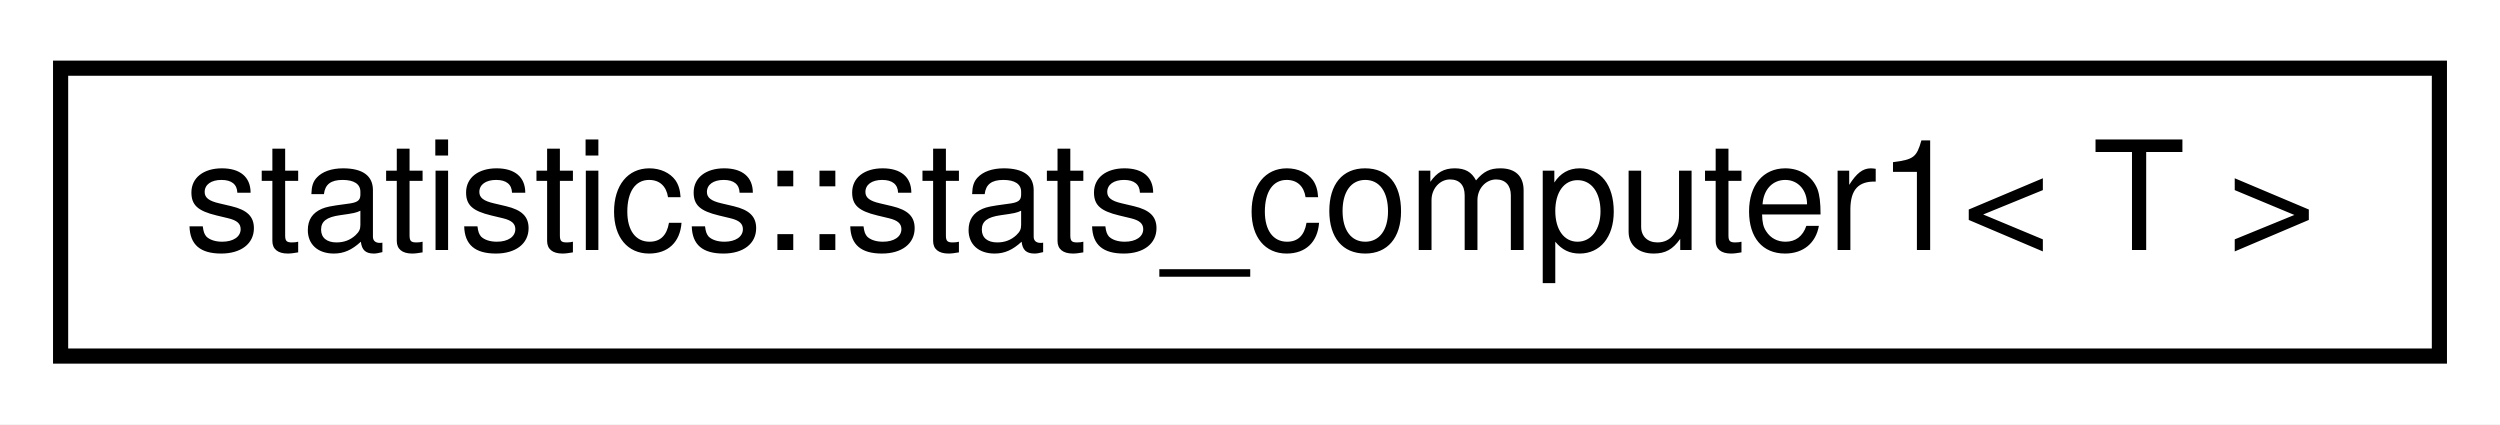
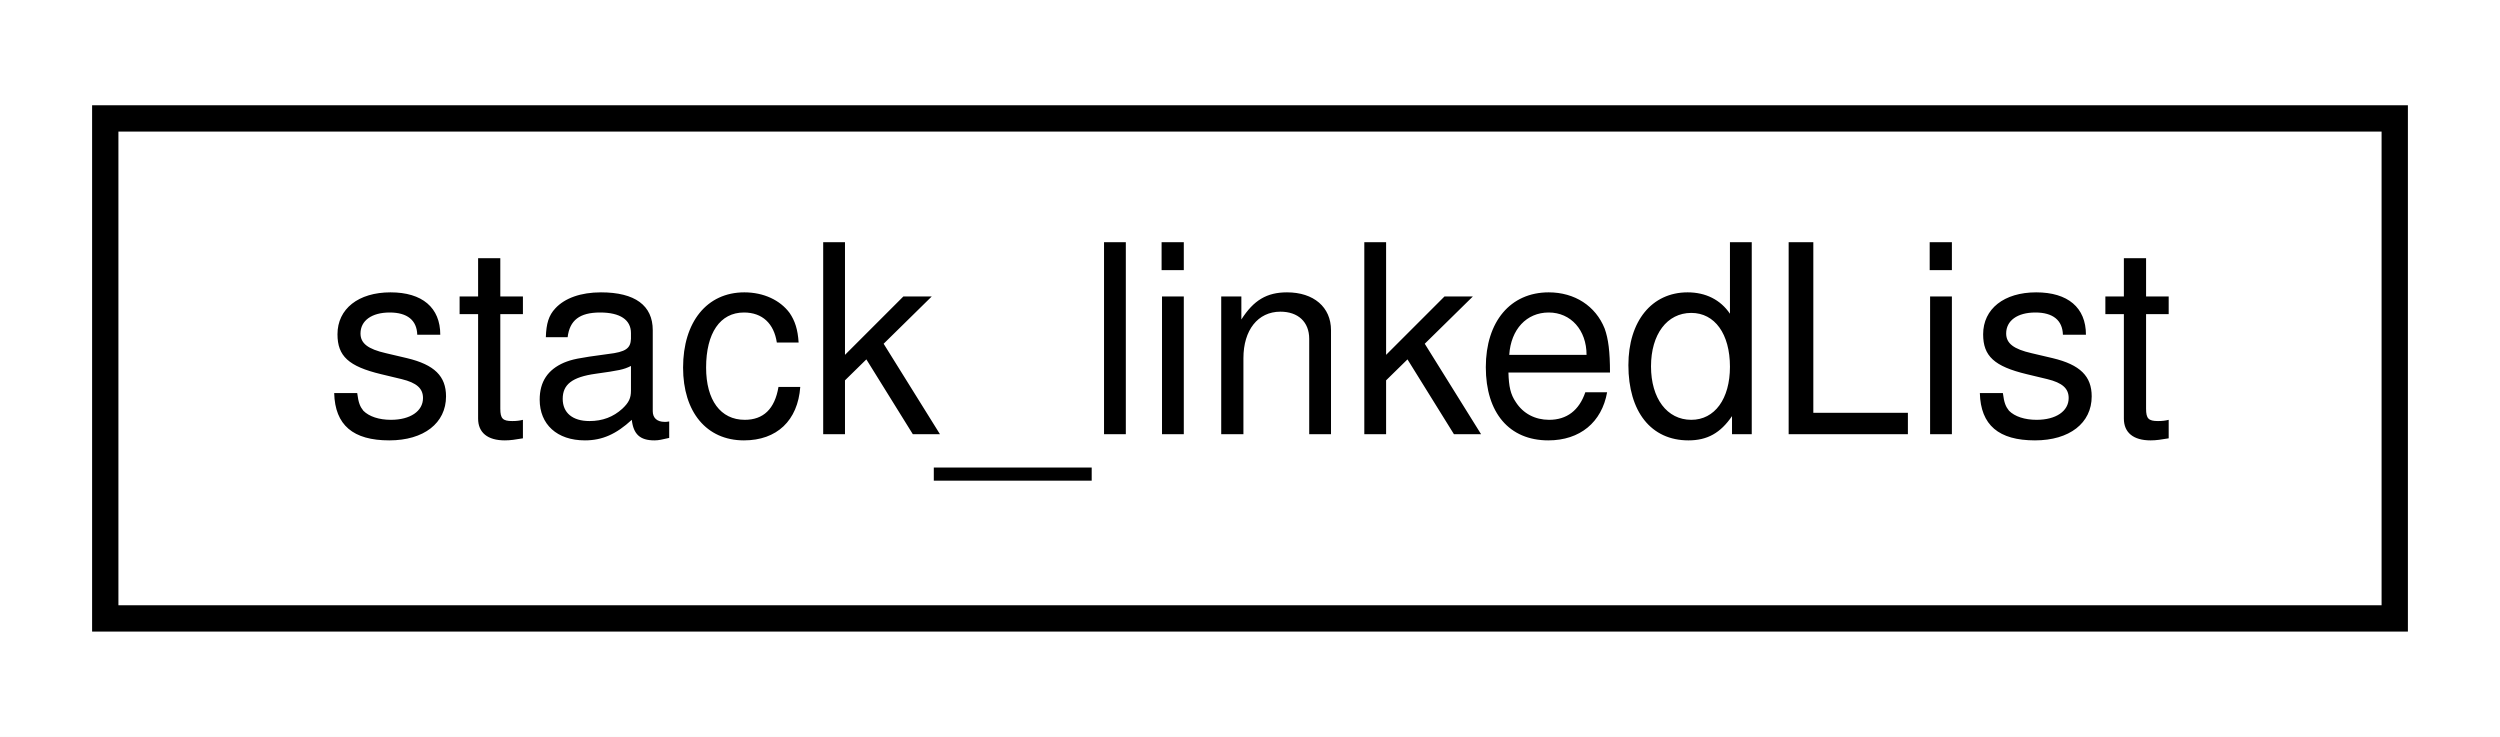
- <svg xmlns="http://www.w3.org/2000/svg" xmlns:xlink="http://www.w3.org/1999/xlink" width="165pt" height="28pt" viewBox="0.00 0.00 165.00 28.00">
+ <svg xmlns="http://www.w3.org/2000/svg" xmlns:xlink="http://www.w3.org/1999/xlink" width="95pt" height="28pt" viewBox="0.00 0.00 95.00 28.00">
  <g id="graph0" class="graph" transform="scale(1 1) rotate(0) translate(4 24)">
-     <polygon fill="white" stroke="transparent" points="-4,4 -4,-24 161,-24 161,4 -4,4" />
+     <polygon fill="white" stroke="transparent" points="-4,4 -4,-24 91,-24 91,4 -4,4" />
    <g id="node1" class="node">
      <g id="a_node1">
-         <a xlink:href="d7/d7c/classstatistics_1_1stats__computer1.html" target="_top" xlink:title=" ">
-           <polygon fill="white" stroke="black" points="0,-0.5 0,-19.5 157,-19.5 157,-0.5 0,-0.5" />
-           <text text-anchor="middle" x="78.5" y="-7.5" font-family="Helvetica,sans-Serif" font-size="10.00">statistics::stats_computer1&lt; T &gt;</text>
+         <a xlink:href="d2/dc4/classstack__linked_list.html" target="_top" xlink:title=" ">
+           <polygon fill="white" stroke="black" points="0,-0.5 0,-19.5 87,-19.5 87,-0.5 0,-0.5" />
+           <text text-anchor="middle" x="43.5" y="-7.5" font-family="Helvetica,sans-Serif" font-size="10.00">stack_linkedList</text>
        </a>
      </g>
    </g>
  </g>
</svg>
